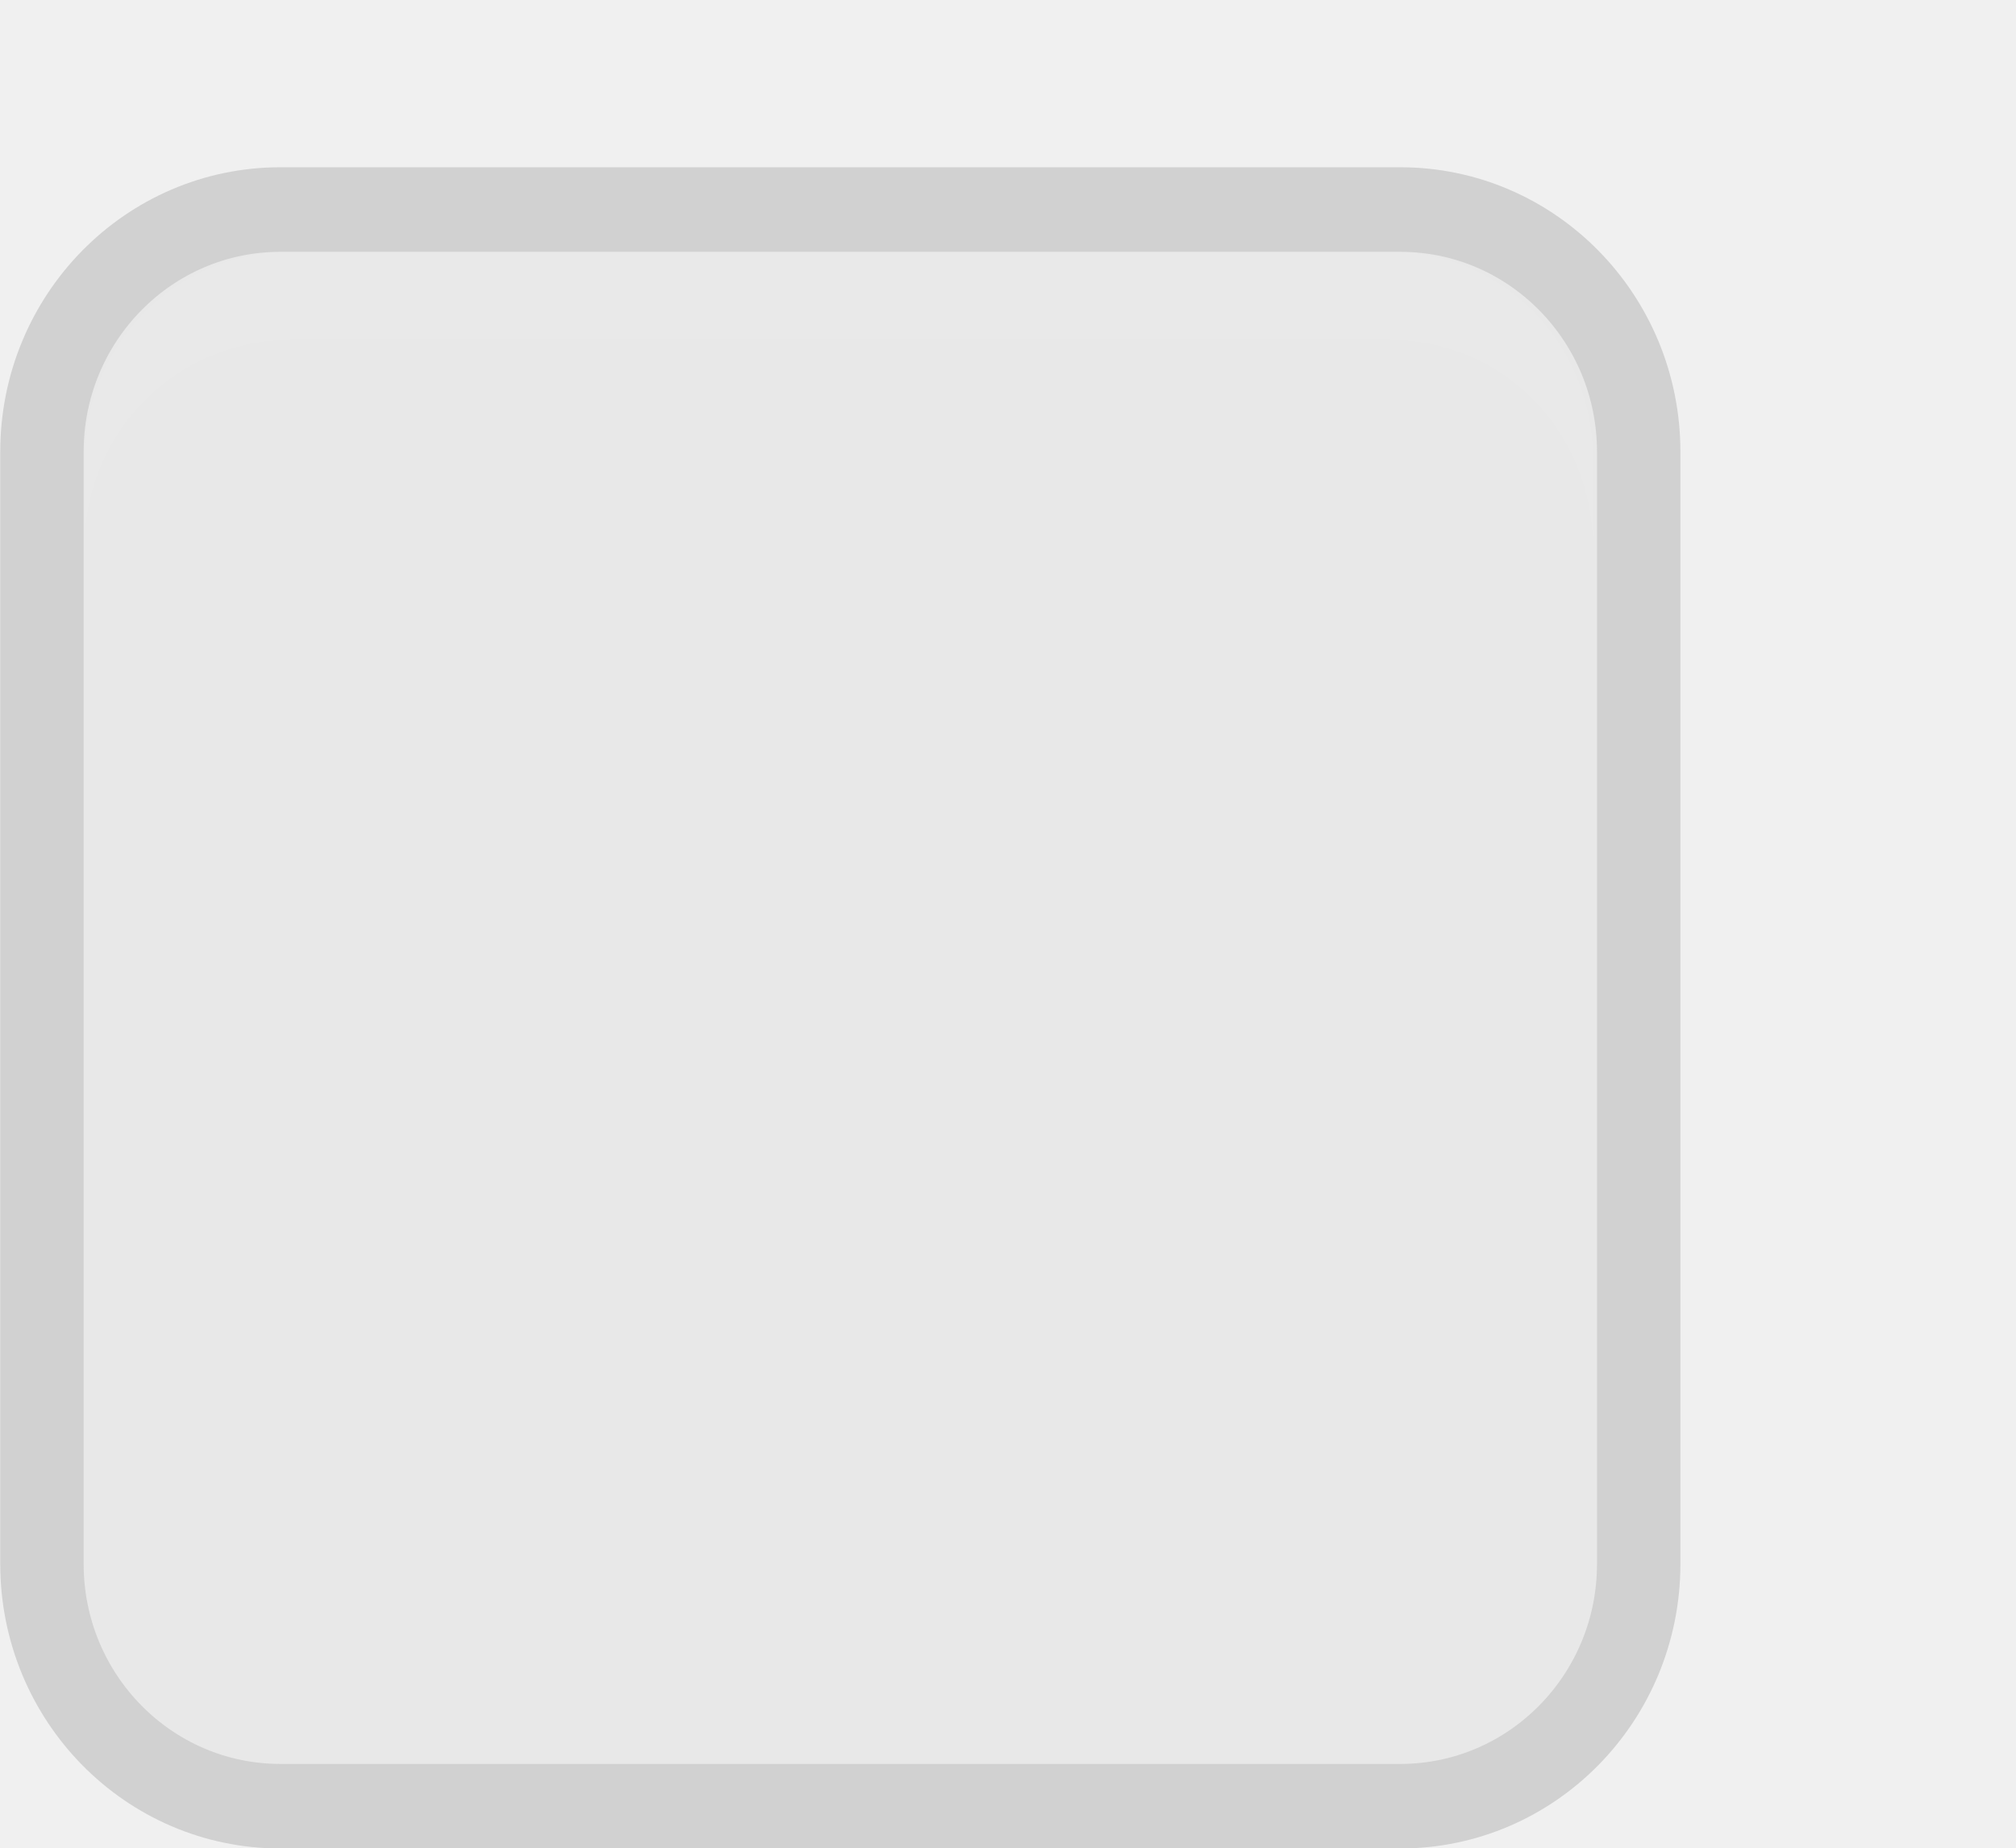
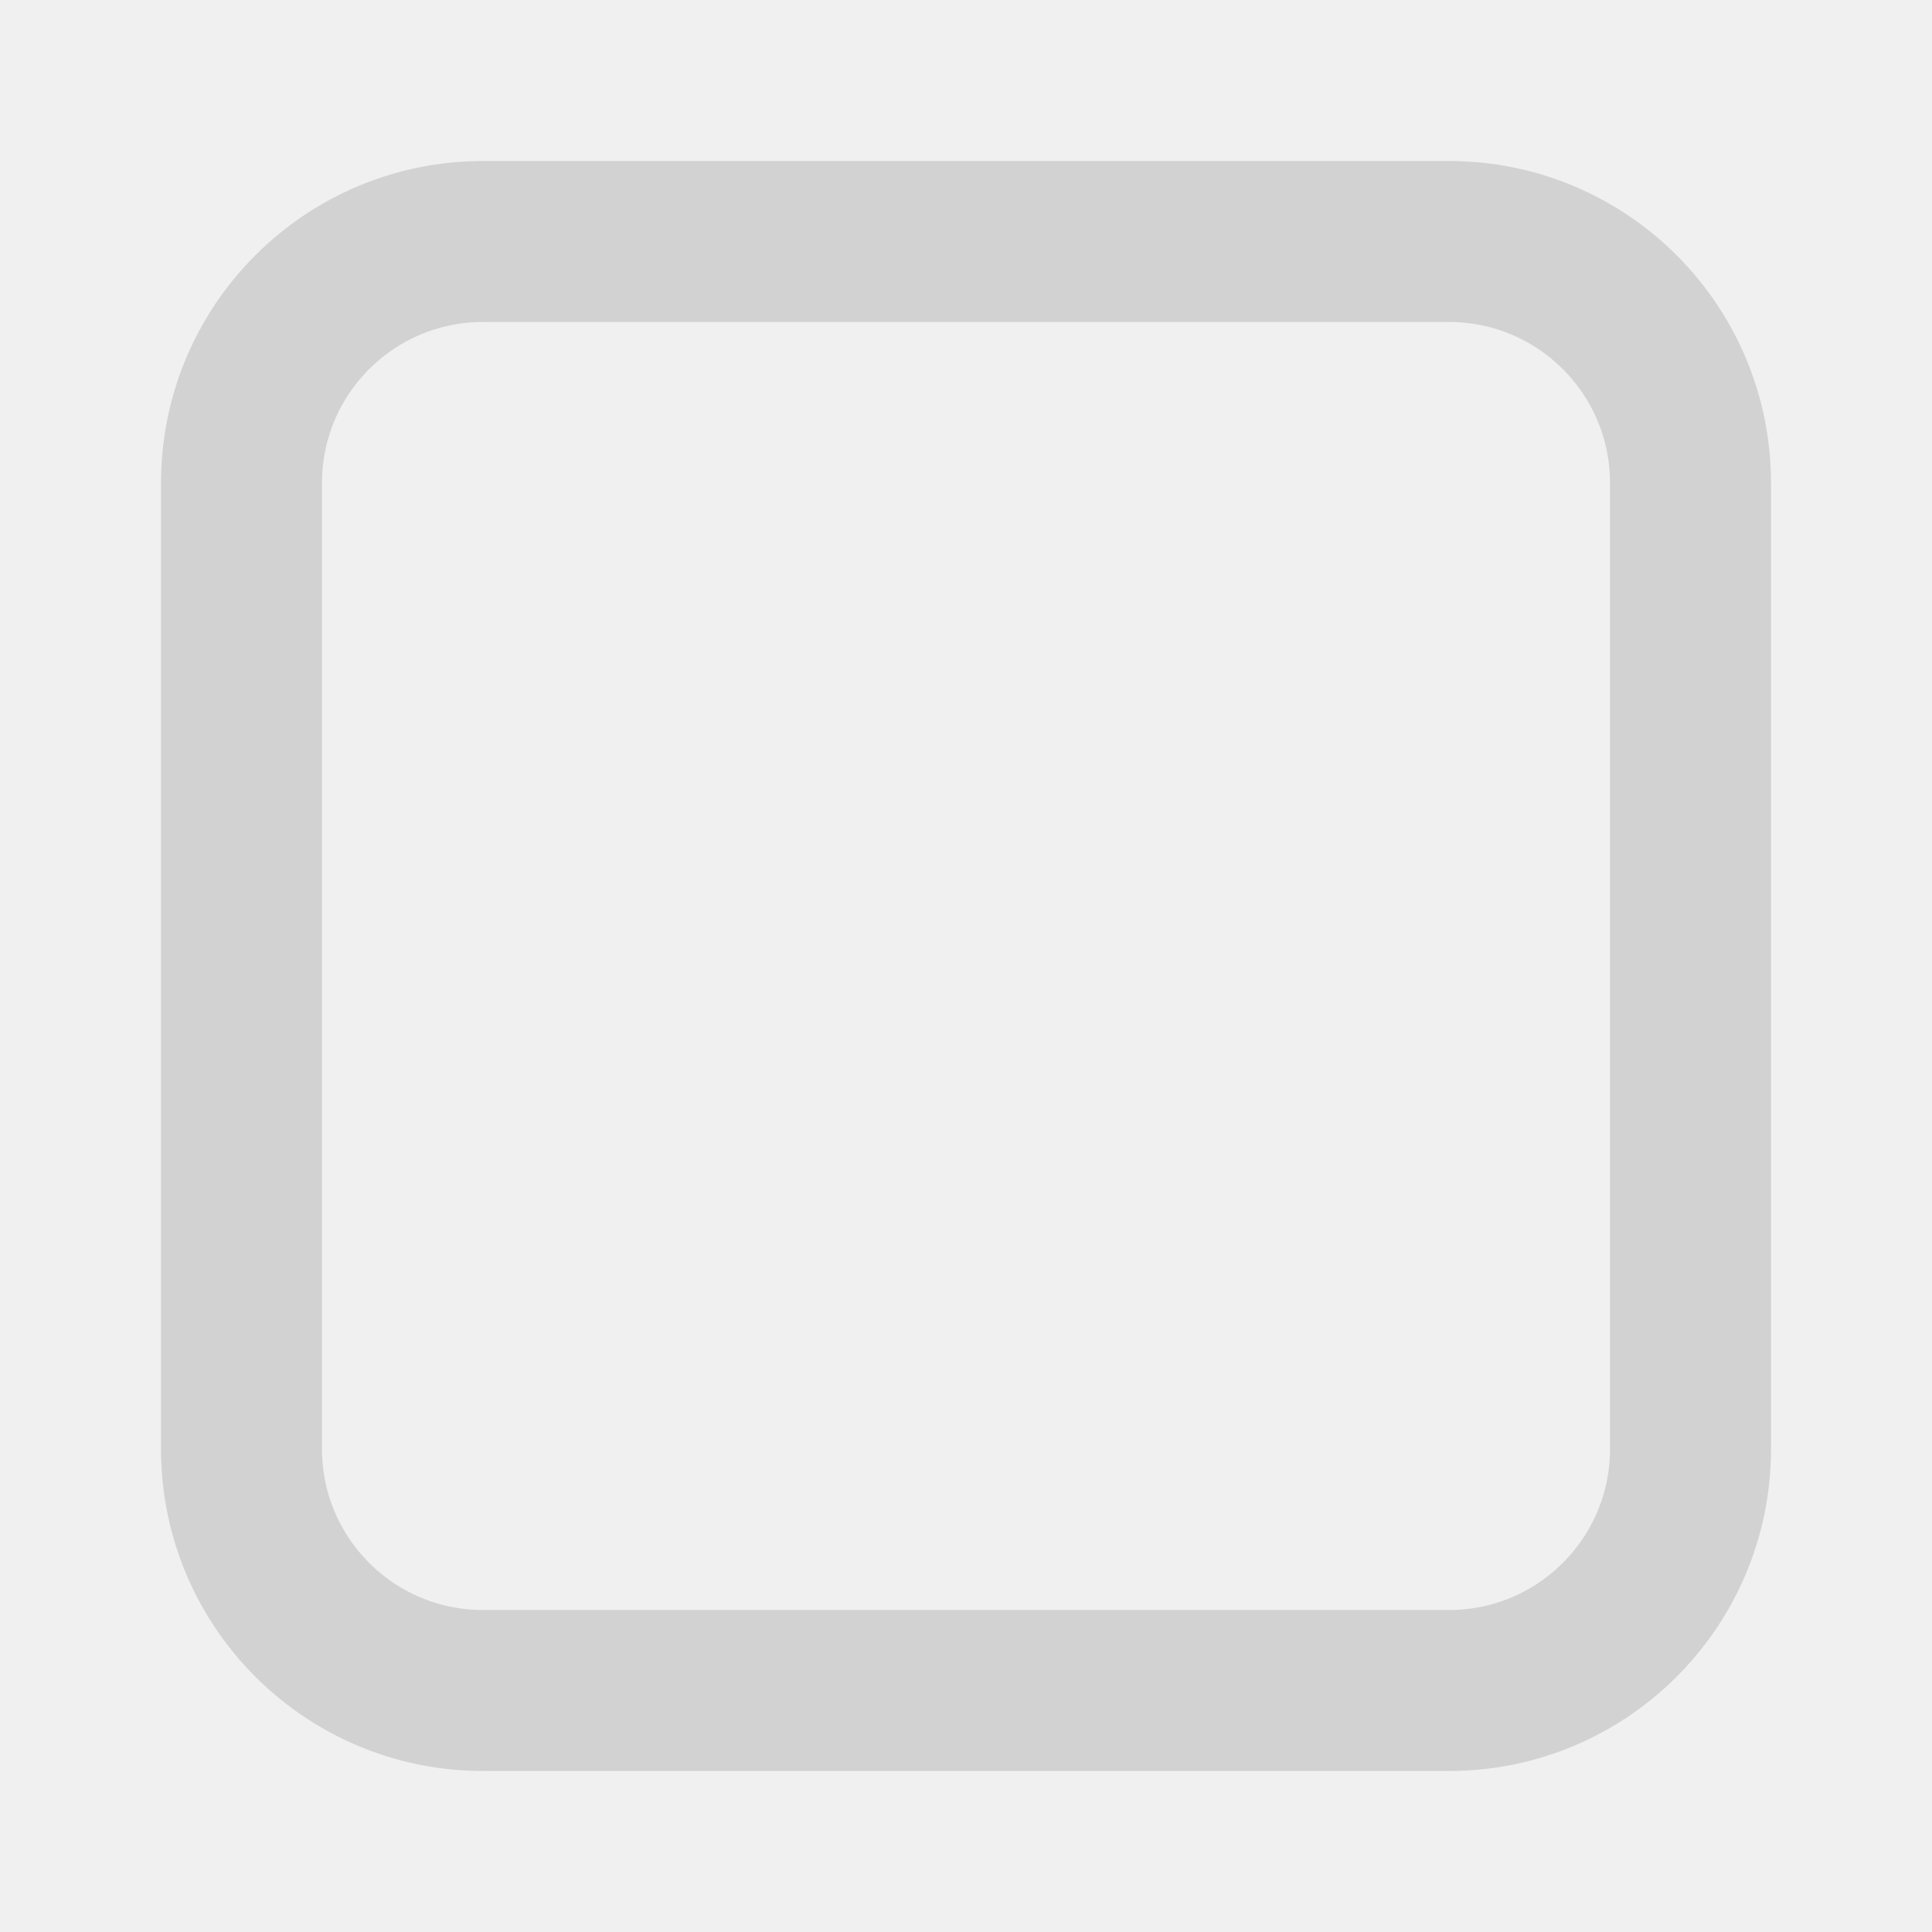
- <svg xmlns="http://www.w3.org/2000/svg" version="1.1" viewBox="0 0 24 22">
+ <svg xmlns="http://www.w3.org/2000/svg" version="1.1" viewBox="0 0 24 24">
  <g transform="translate(-342.5 -521.36)">
-     <g transform="matrix(1.3594 0 0 1.3564 319.21 481.99)">
-       <rect transform="matrix(.47305 0 0 .48074 -6.3607 -29.396)" x="50.44" y="125.35" width="29.56" height="29.154" rx="4.414" ry="4.423" style="color:#000000;fill:#e8e8e8;stroke-linejoin:round;stroke-width:1.544;stroke:#d1d1d1" />
-       <path d="m17.871 33.844v-0.773c0-1.031 0.807-1.836 1.812-1.836h9.613c1.005 0 1.788 0.805 1.788 1.836v0.773c0-1.031-0.783-1.836-1.788-1.836h-9.613c-1.005 0-1.812 0.805-1.812 1.836z" style="block-progression:tb;color:#000000;fill:#fff;opacity:.05;text-indent:0;text-transform:none" />
-     </g>
-     <rect x="342.3" y="521.58" width="21.944" height="21.944" style="color:#000000;fill:none" />
+     <rect x="345.5" y="524.36" width="18" height="18" rx="3" ry="3" style="color:#000000;fill:none;stroke-linejoin:round;stroke-opacity:.15;stroke-width:2;stroke:#282828" />
  </g>
</svg>
